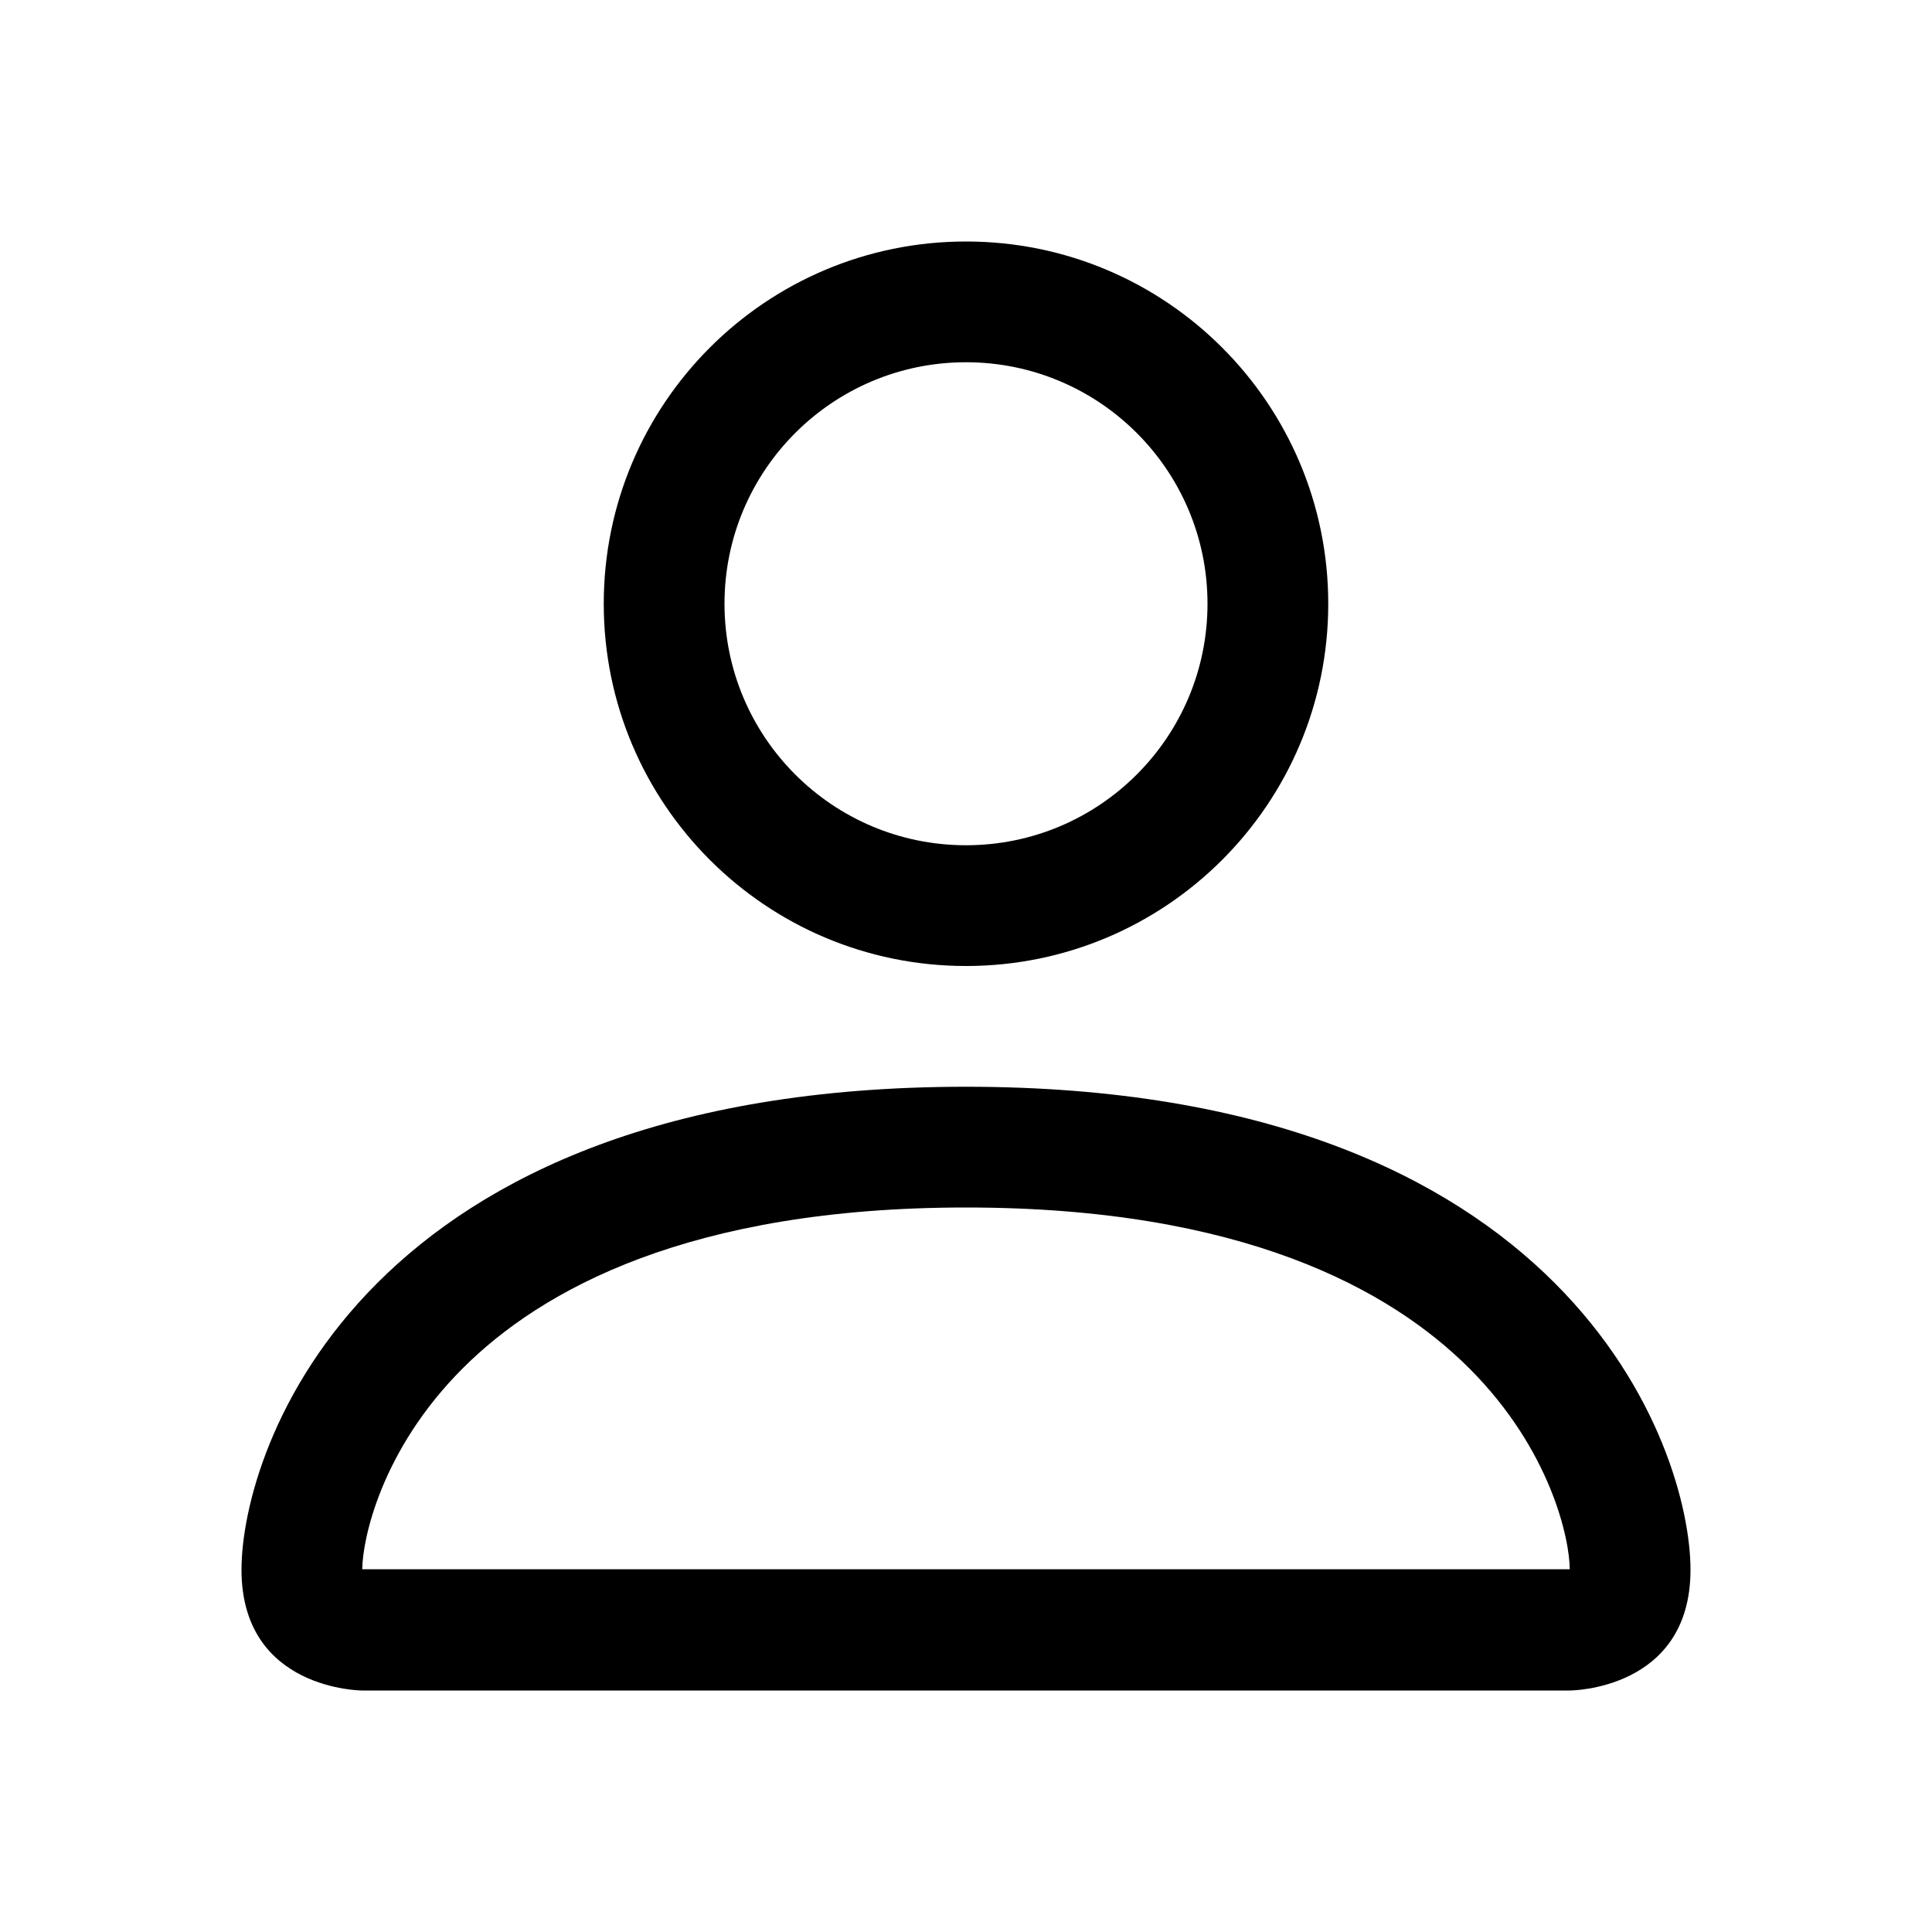
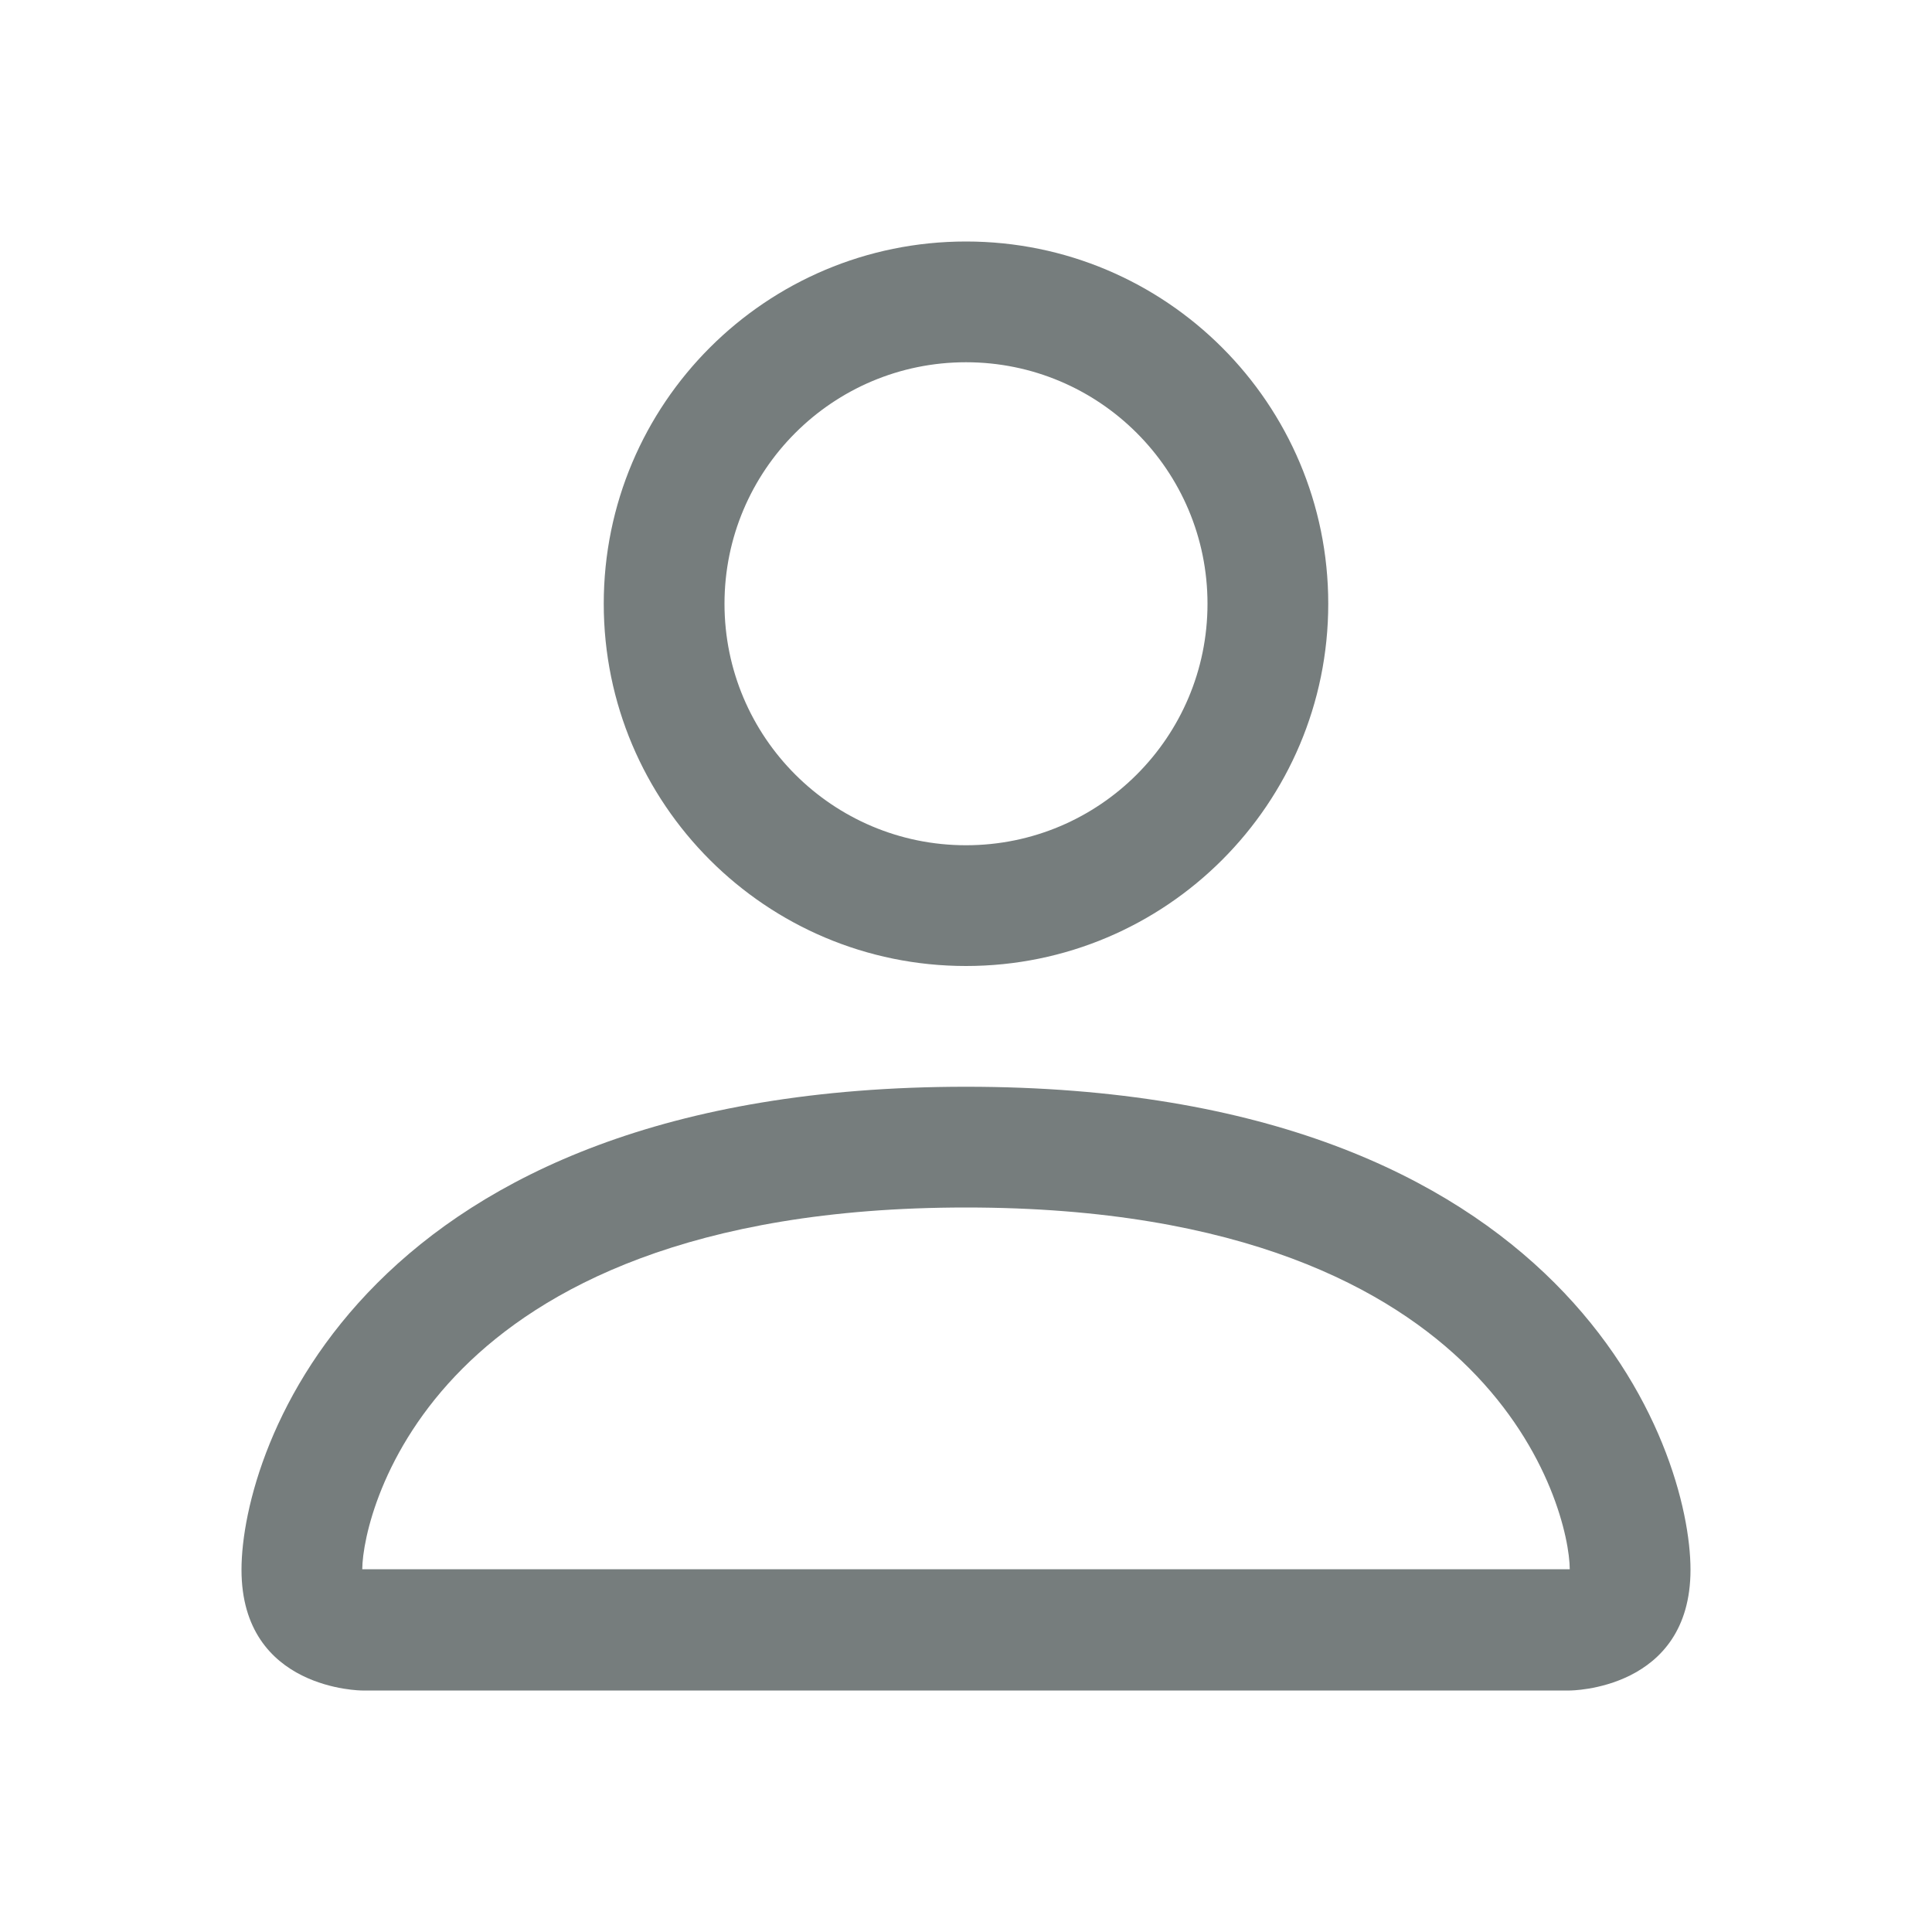
- <svg xmlns="http://www.w3.org/2000/svg" width="16" height="16" fill="currentColor" class="bi bi-person" viewBox="0 0 16 16">
+ <svg xmlns="http://www.w3.org/2000/svg" width="16" height="16" fill="#767D7D" class="bi bi-person" viewBox="0 0 16 16">
  <path d="M8 8a3 3 0 1 0 0-6 3 3 0 0 0 0 6zm2-3a2 2 0 1 1-4 0 2 2 0 0 1 4 0zm4 8c0 1-1 1-1 1H3s-1 0-1-1 1-4 6-4 6 3 6 4zm-1-.004c-.001-.246-.154-.986-.832-1.664C11.516 10.68 10.289 10 8 10c-2.29 0-3.516.68-4.168 1.332-.678.678-.83 1.418-.832 1.664h10z" />
</svg>
